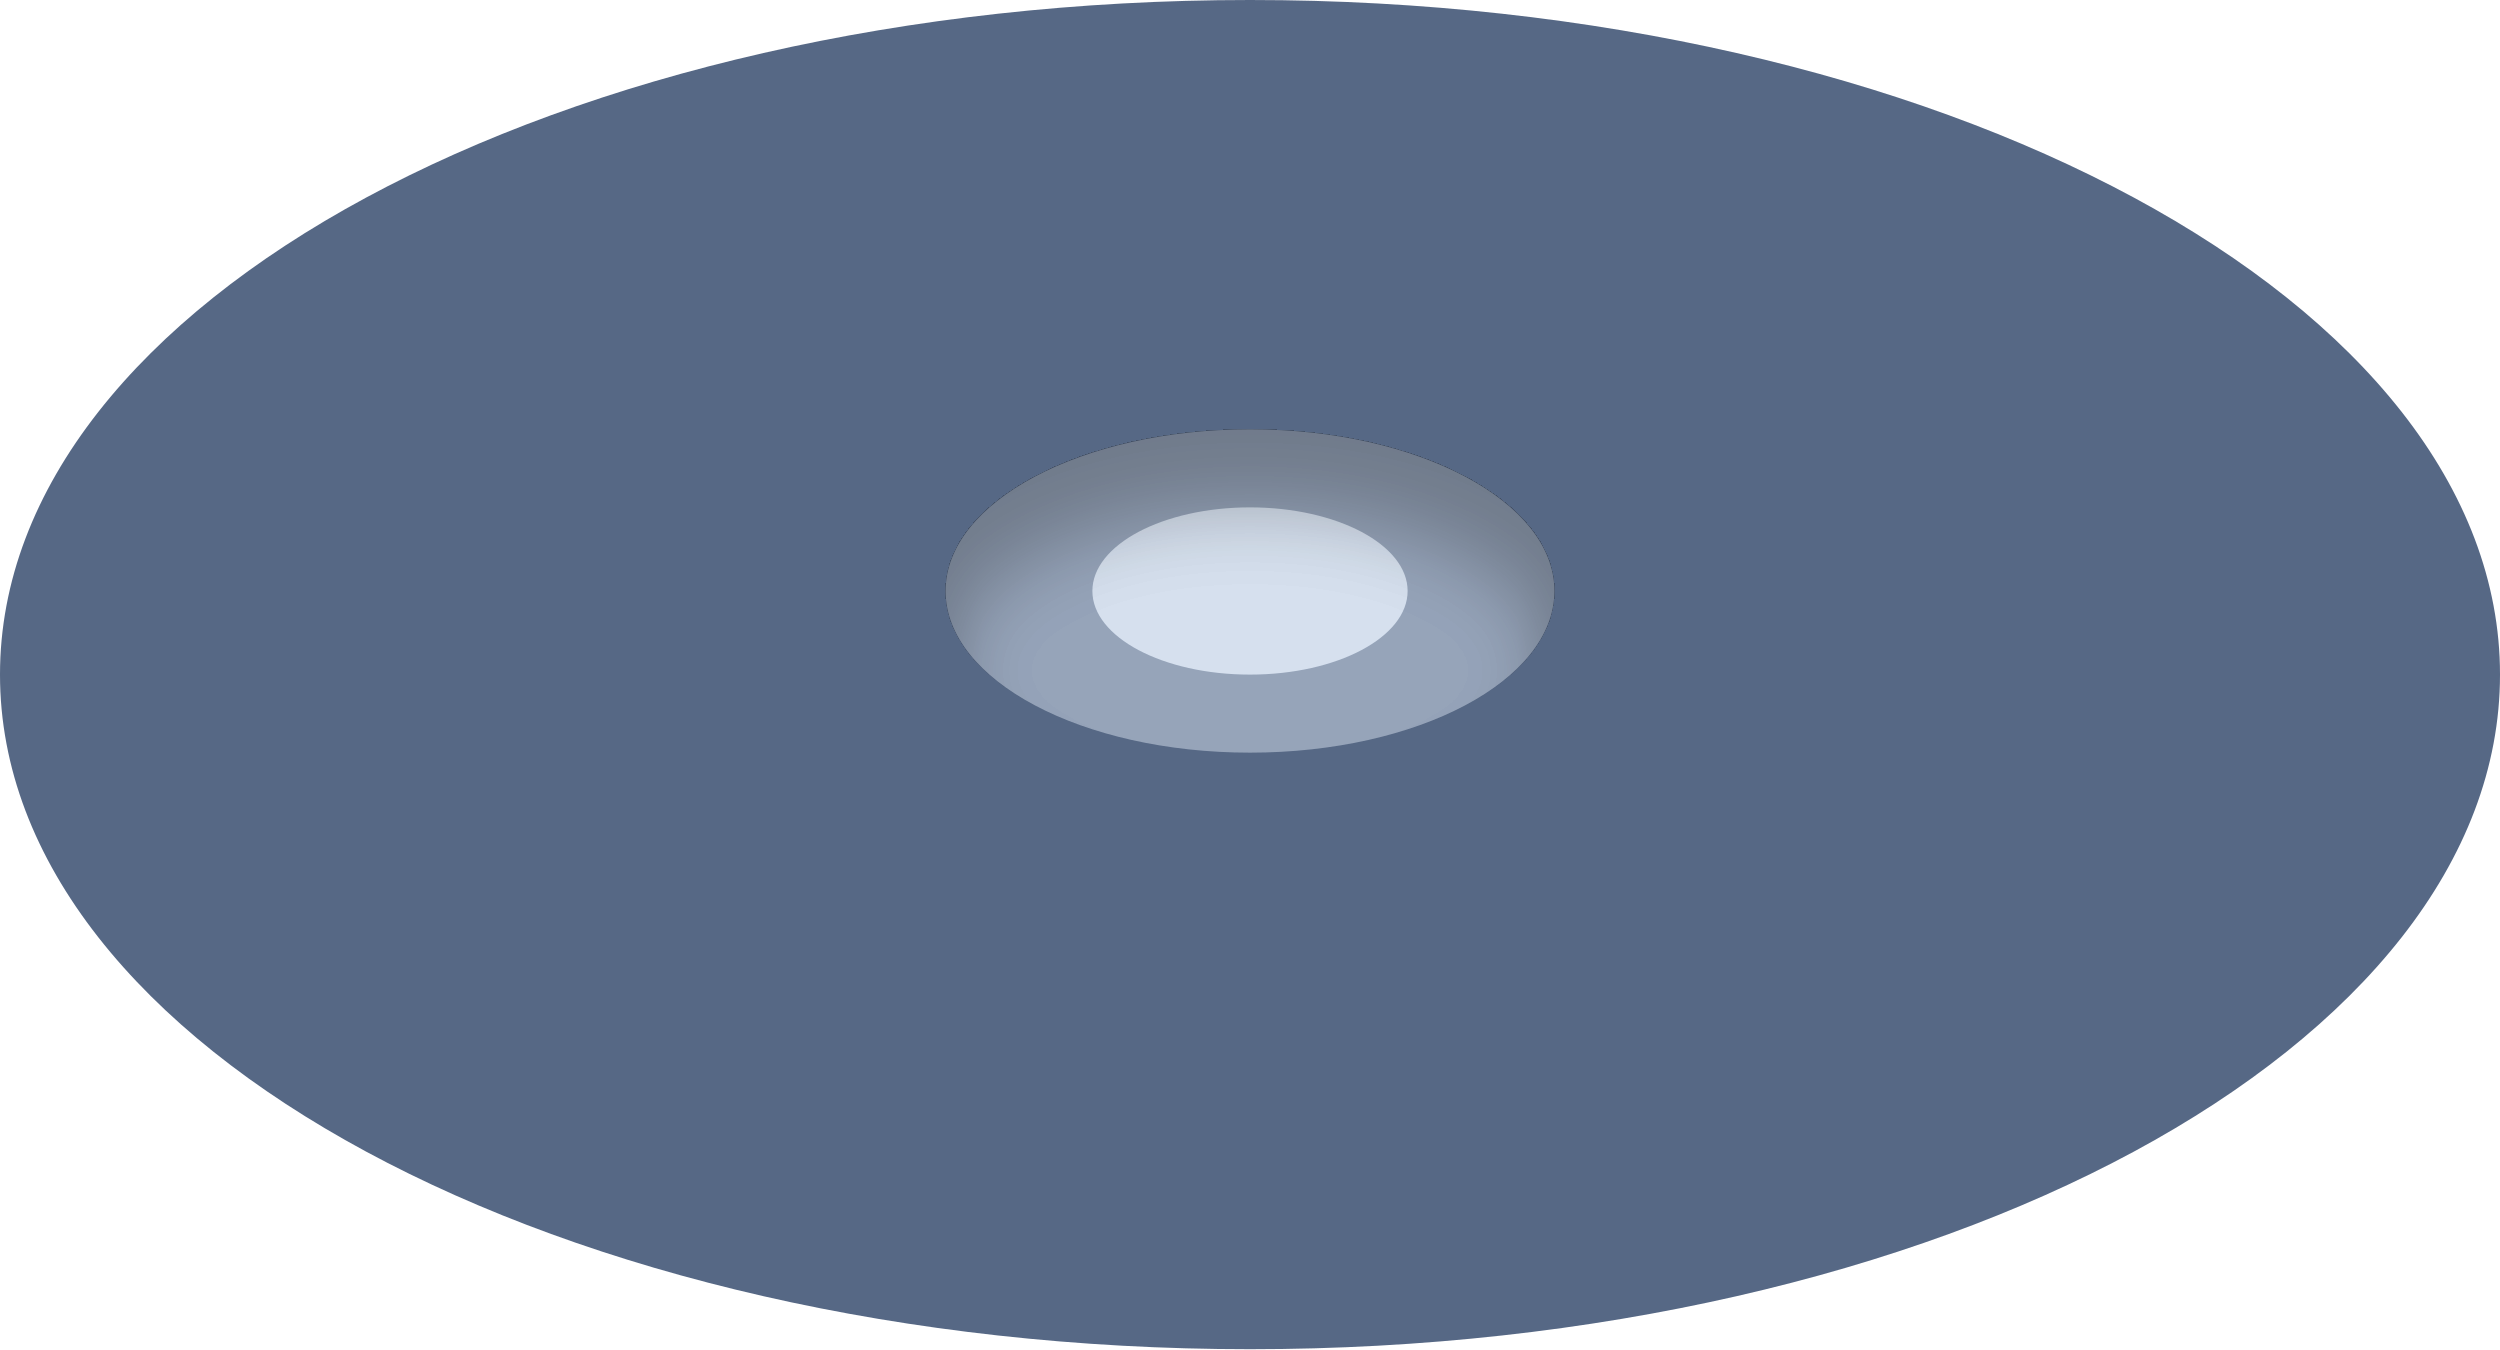
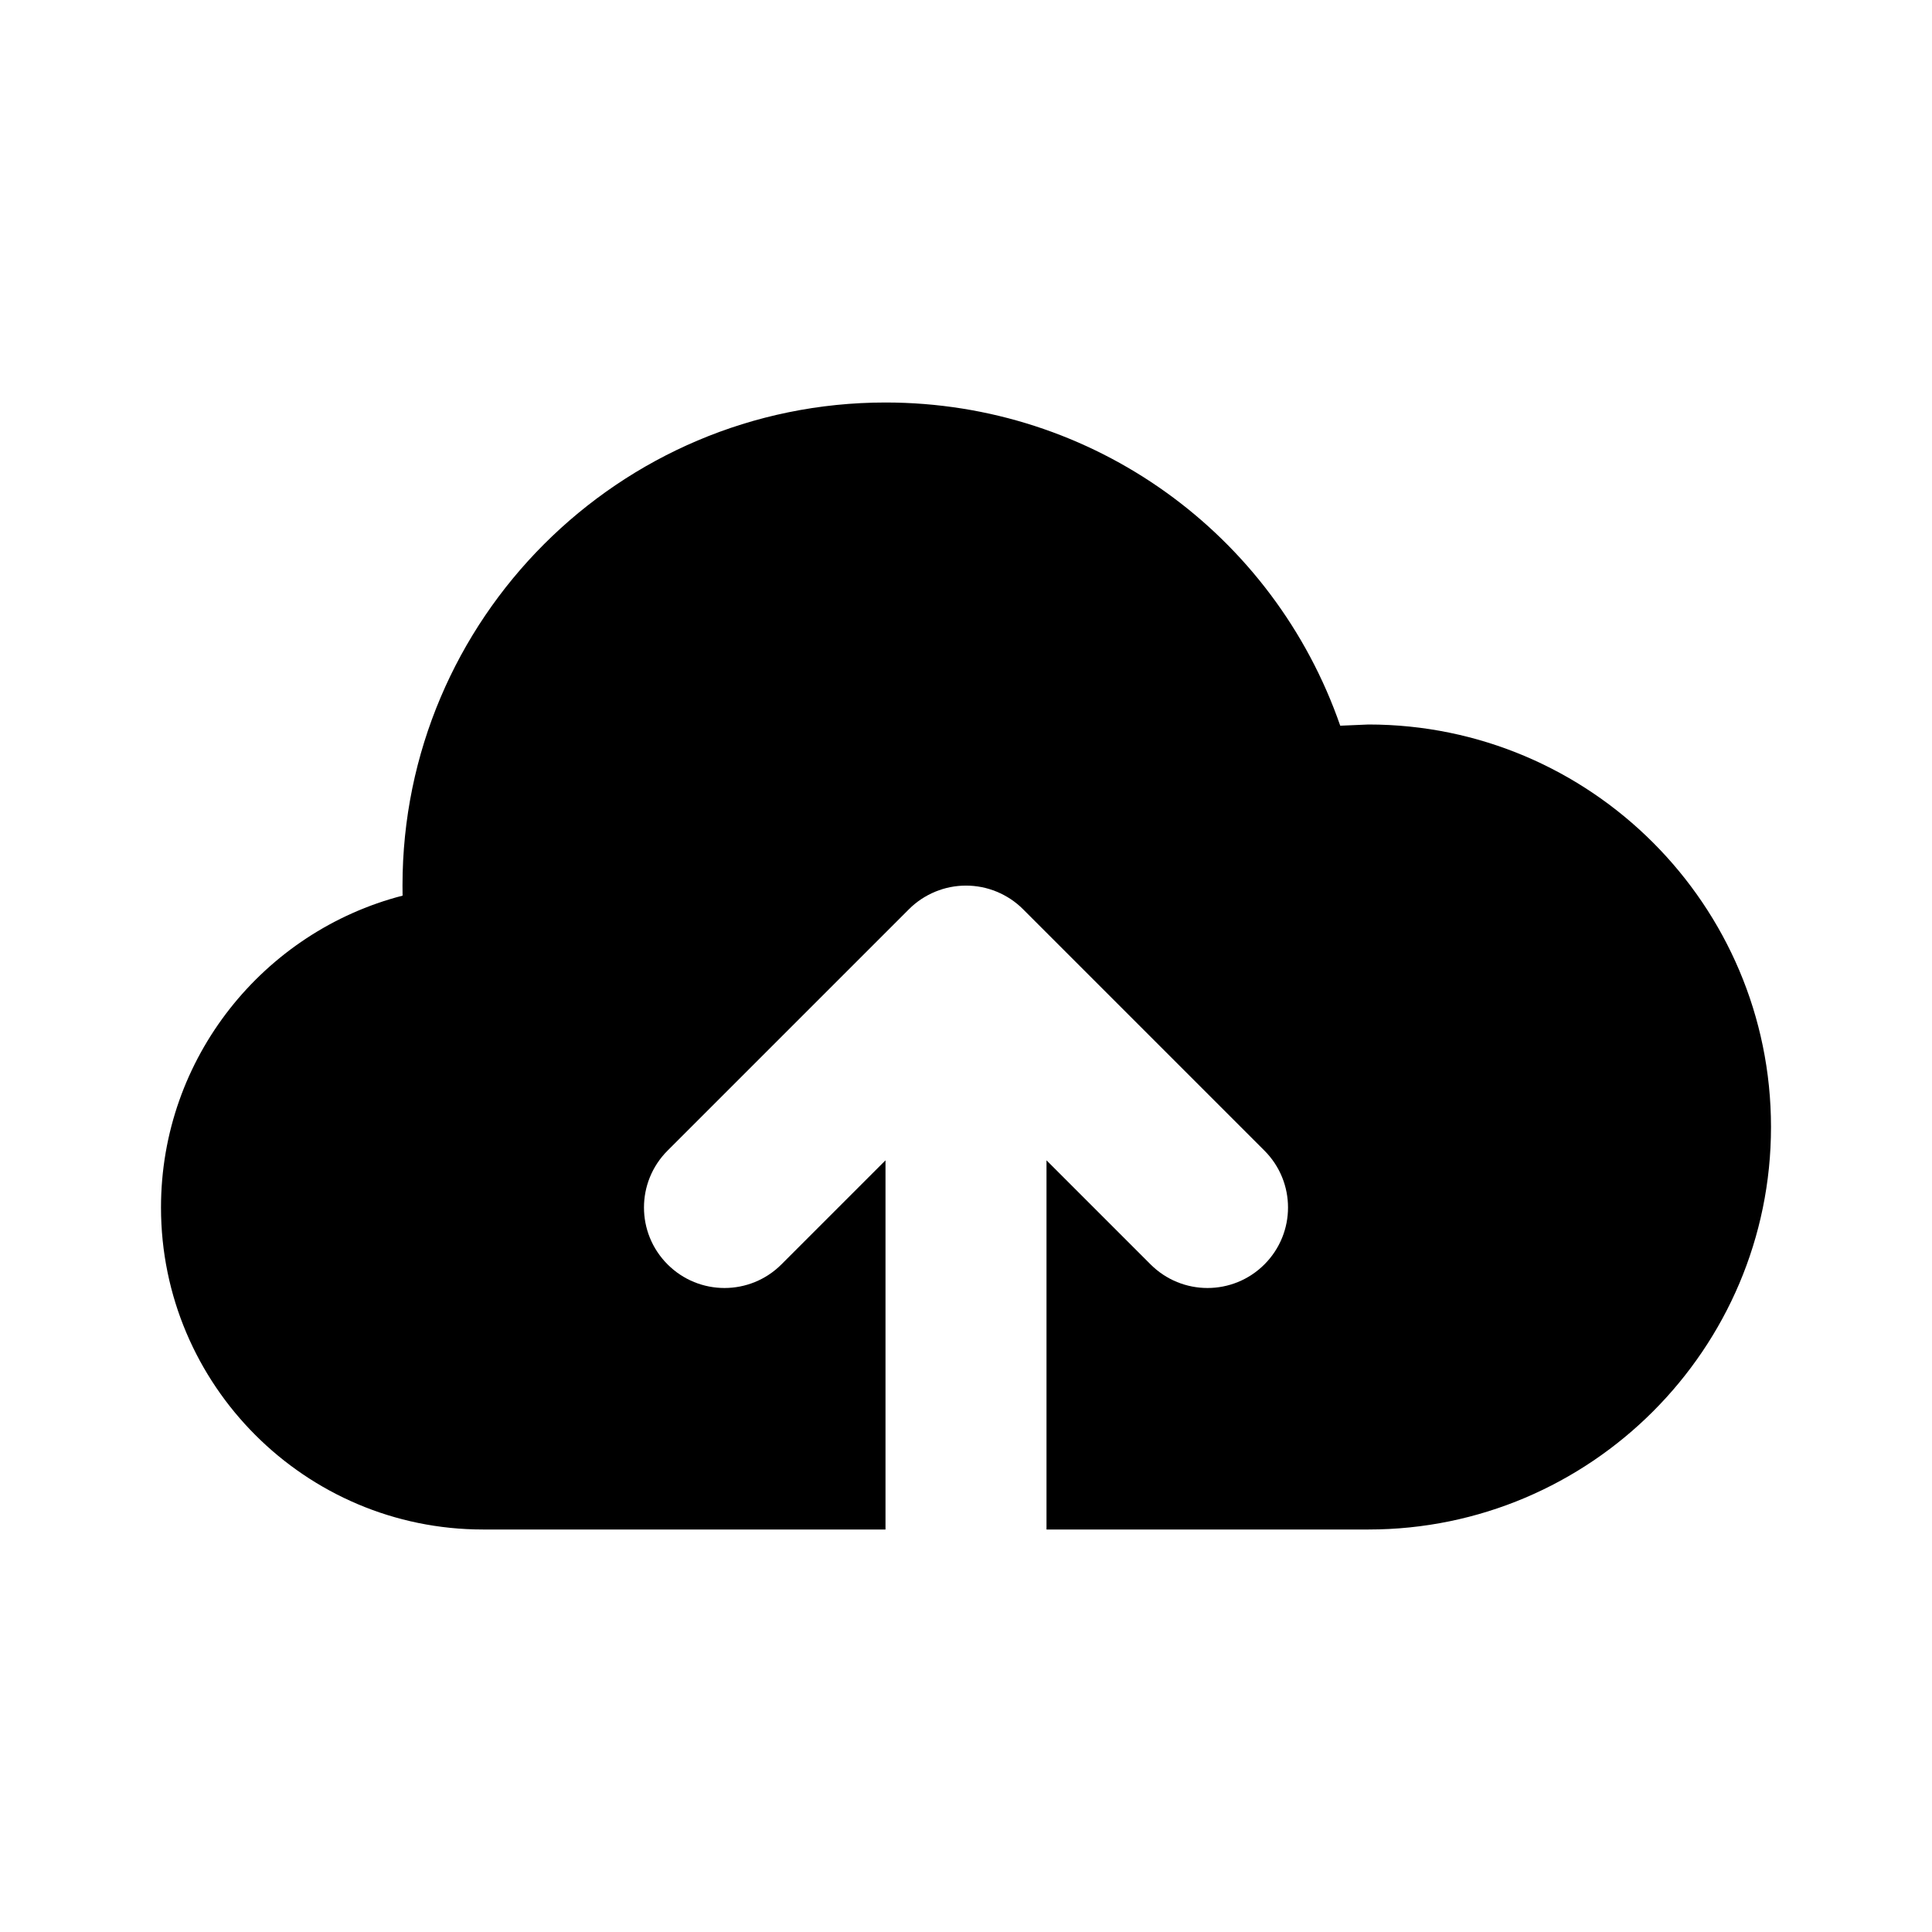
- <svg xmlns="http://www.w3.org/2000/svg" width="63" height="34" viewBox="0 0 63 34" fill="none">
-   <ellipse cx="31.5" cy="17" rx="31.5" ry="17" fill="#566885" />
-   <ellipse cx="31.5" cy="14.893" rx="3.972" ry="2.107" fill="#D6E1EF" />
-   <g filter="url(#filter0_i_2_49)">
-     <ellipse cx="31.5" cy="14.893" rx="7.67" ry="4.074" fill="#D6E1EF" fill-opacity="0.5" />
-   </g>
-   <defs>
-     <filter id="filter0_i_2_49" x="23.83" y="10.818" width="15.339" height="10.149" filterUnits="userSpaceOnUse" color-interpolation-filters="sRGB">
-       <feFlood flood-opacity="0" result="BackgroundImageFix" />
-       <feBlend mode="normal" in="SourceGraphic" in2="BackgroundImageFix" result="shape" />
-       <feColorMatrix in="SourceAlpha" type="matrix" values="0 0 0 0 0 0 0 0 0 0 0 0 0 0 0 0 0 0 127 0" result="hardAlpha" />
-       <feOffset dy="2" />
-       <feGaussianBlur stdDeviation="1" />
-       <feComposite in2="hardAlpha" operator="arithmetic" k2="-1" k3="1" />
-       <feColorMatrix type="matrix" values="0 0 0 0 0 0 0 0 0 0 0 0 0 0 0 0 0 0 0.25 0" />
-       <feBlend mode="normal" in2="shape" result="effect1_innerShadow_2_49" />
-     </filter>
-   </defs>
+ <svg xmlns="http://www.w3.org/2000/svg" fill="#000000" width="800px" height="800px" viewBox="0 0 24 24" version="1.2" baseProfile="tiny">
+   <path d="M17 9l-.351.015c-.825-2.377-3.062-4.015-5.649-4.015-3.309 0-6 2.691-6 6l.001.126c-1.724.445-3.001 2.013-3.001 3.874 0 2.206 1.794 4 4 4h5v-4.586l-1.293 1.293c-.195.195-.451.293-.707.293s-.512-.098-.707-.293c-.391-.391-.391-1.023 0-1.414l2.999-2.999c.093-.093.203-.166.326-.217.244-.101.52-.101.764 0 .123.051.233.124.326.217l2.999 2.999c.391.391.391 1.023 0 1.414-.195.195-.451.293-.707.293s-.512-.098-.707-.293l-1.293-1.293v4.586h4c2.757 0 5-2.243 5-5s-2.243-5-5-5z" />
</svg>
